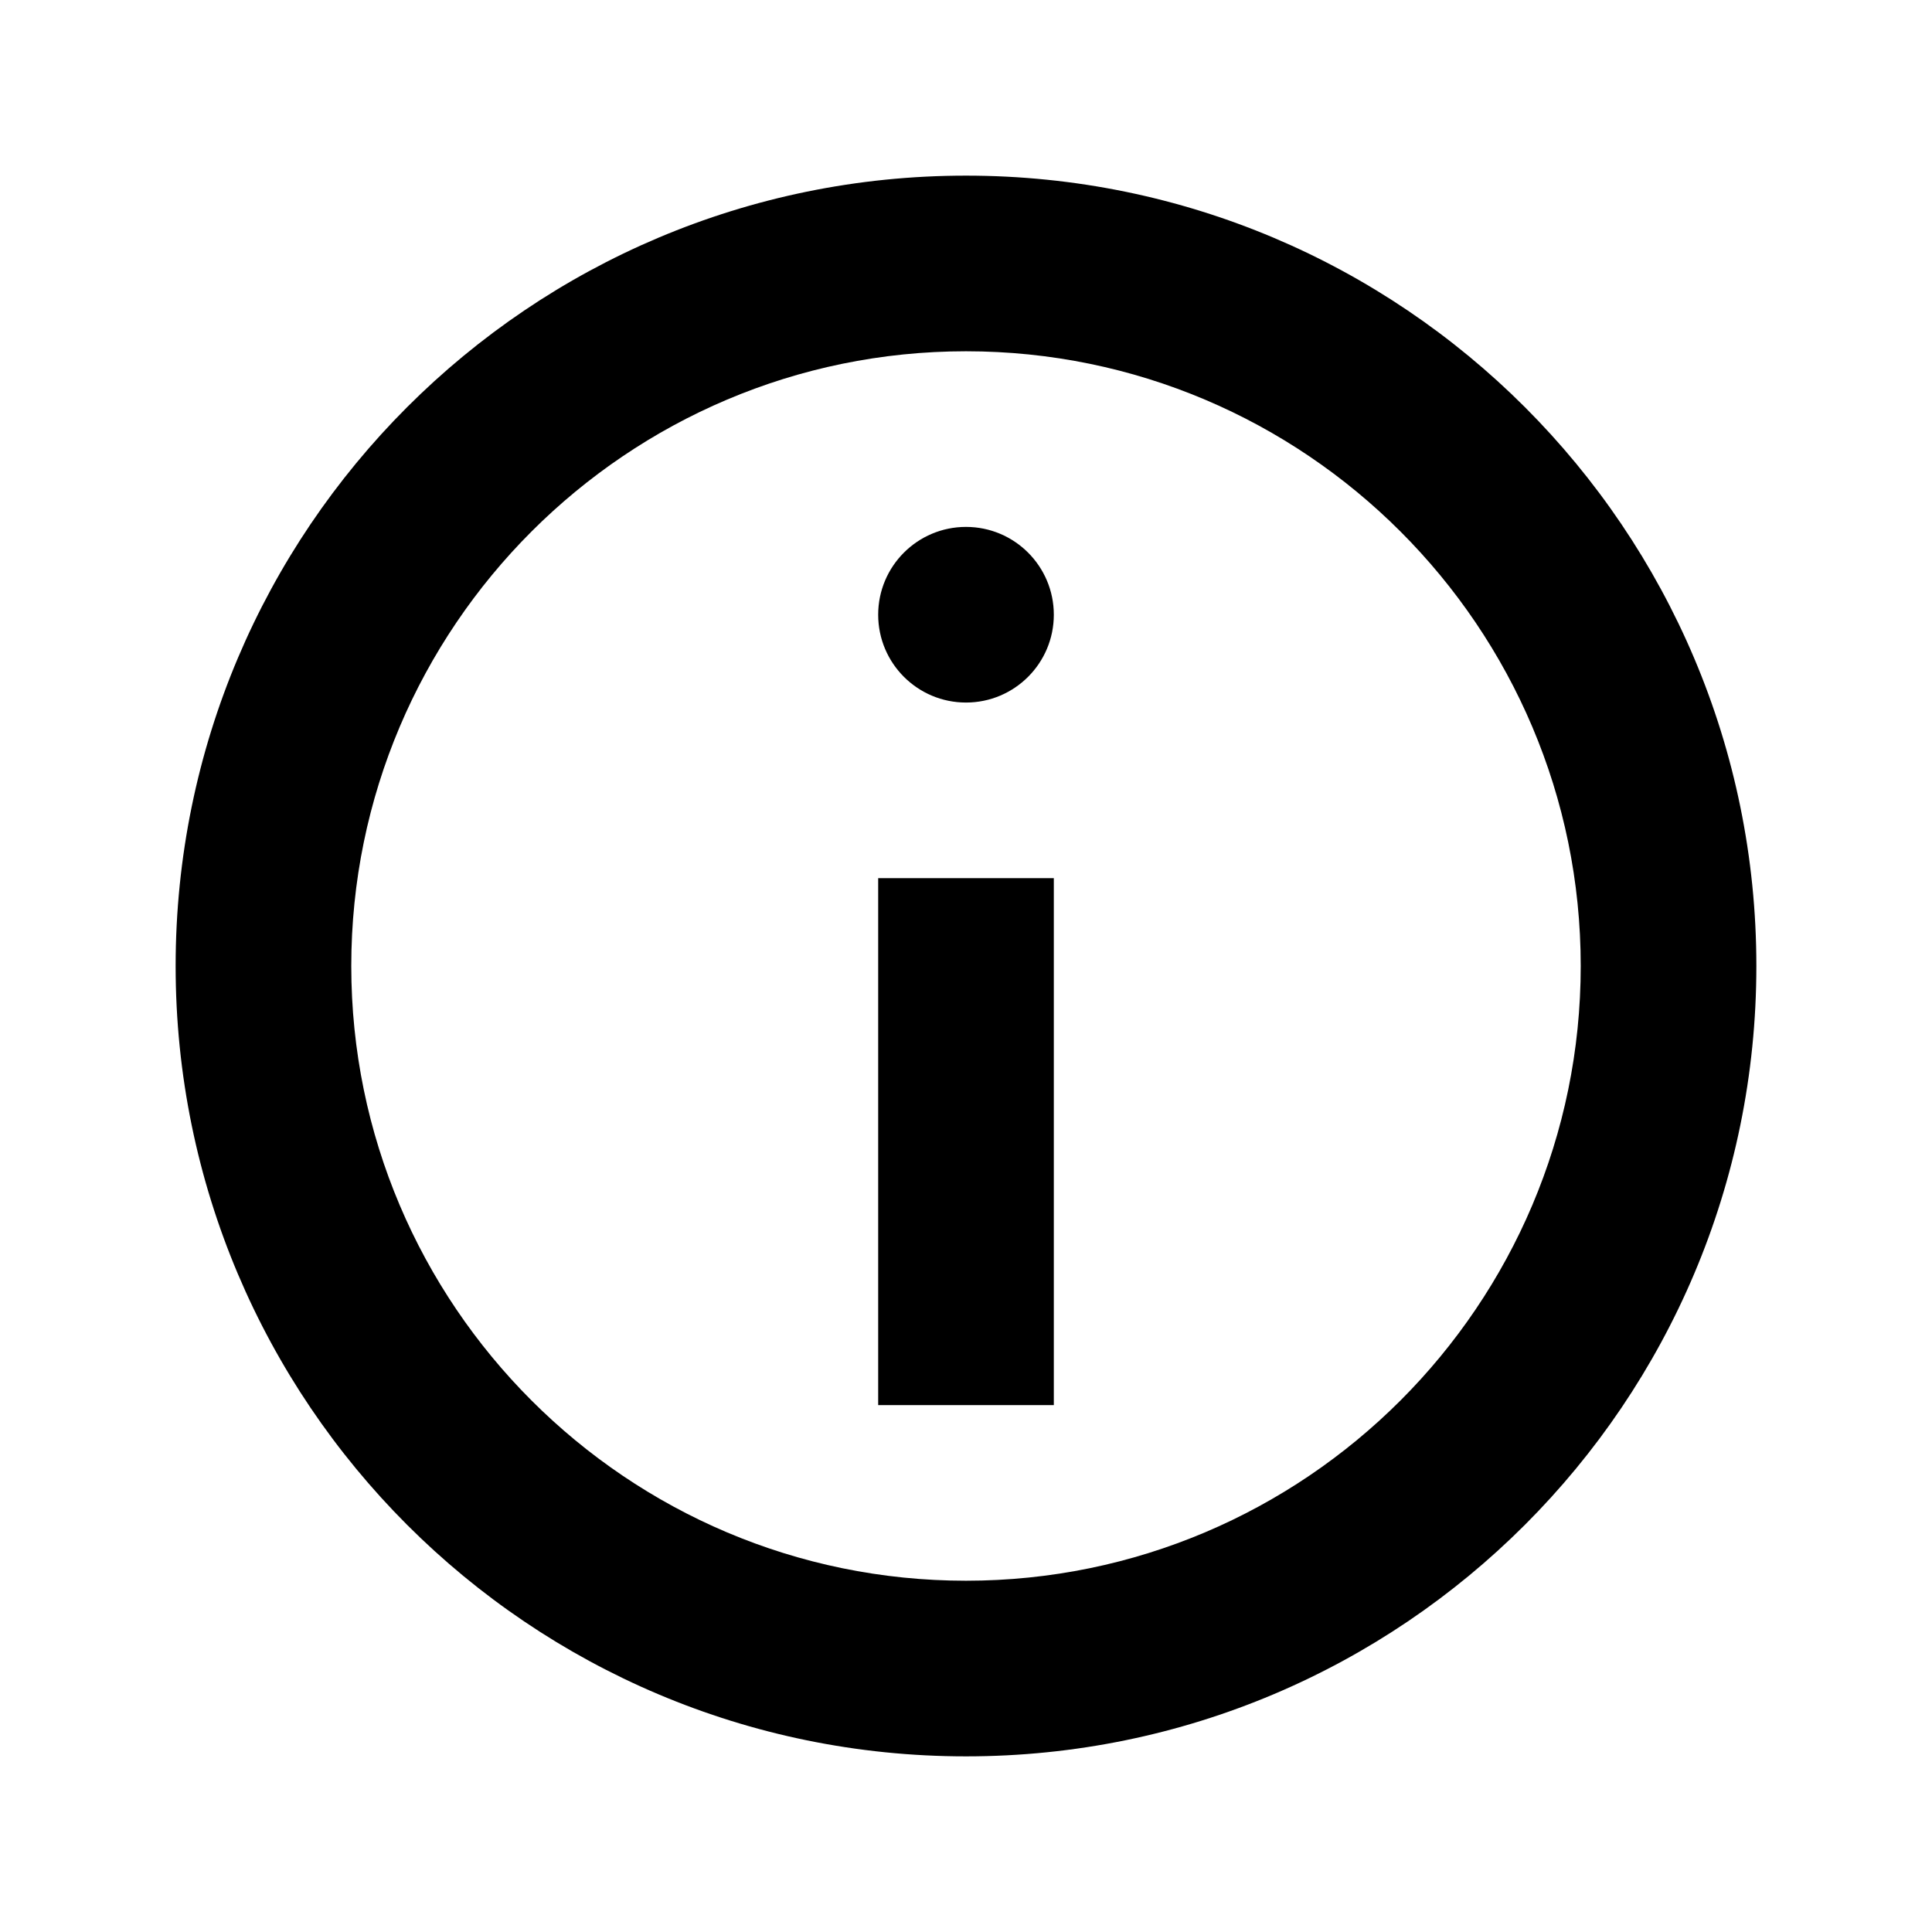
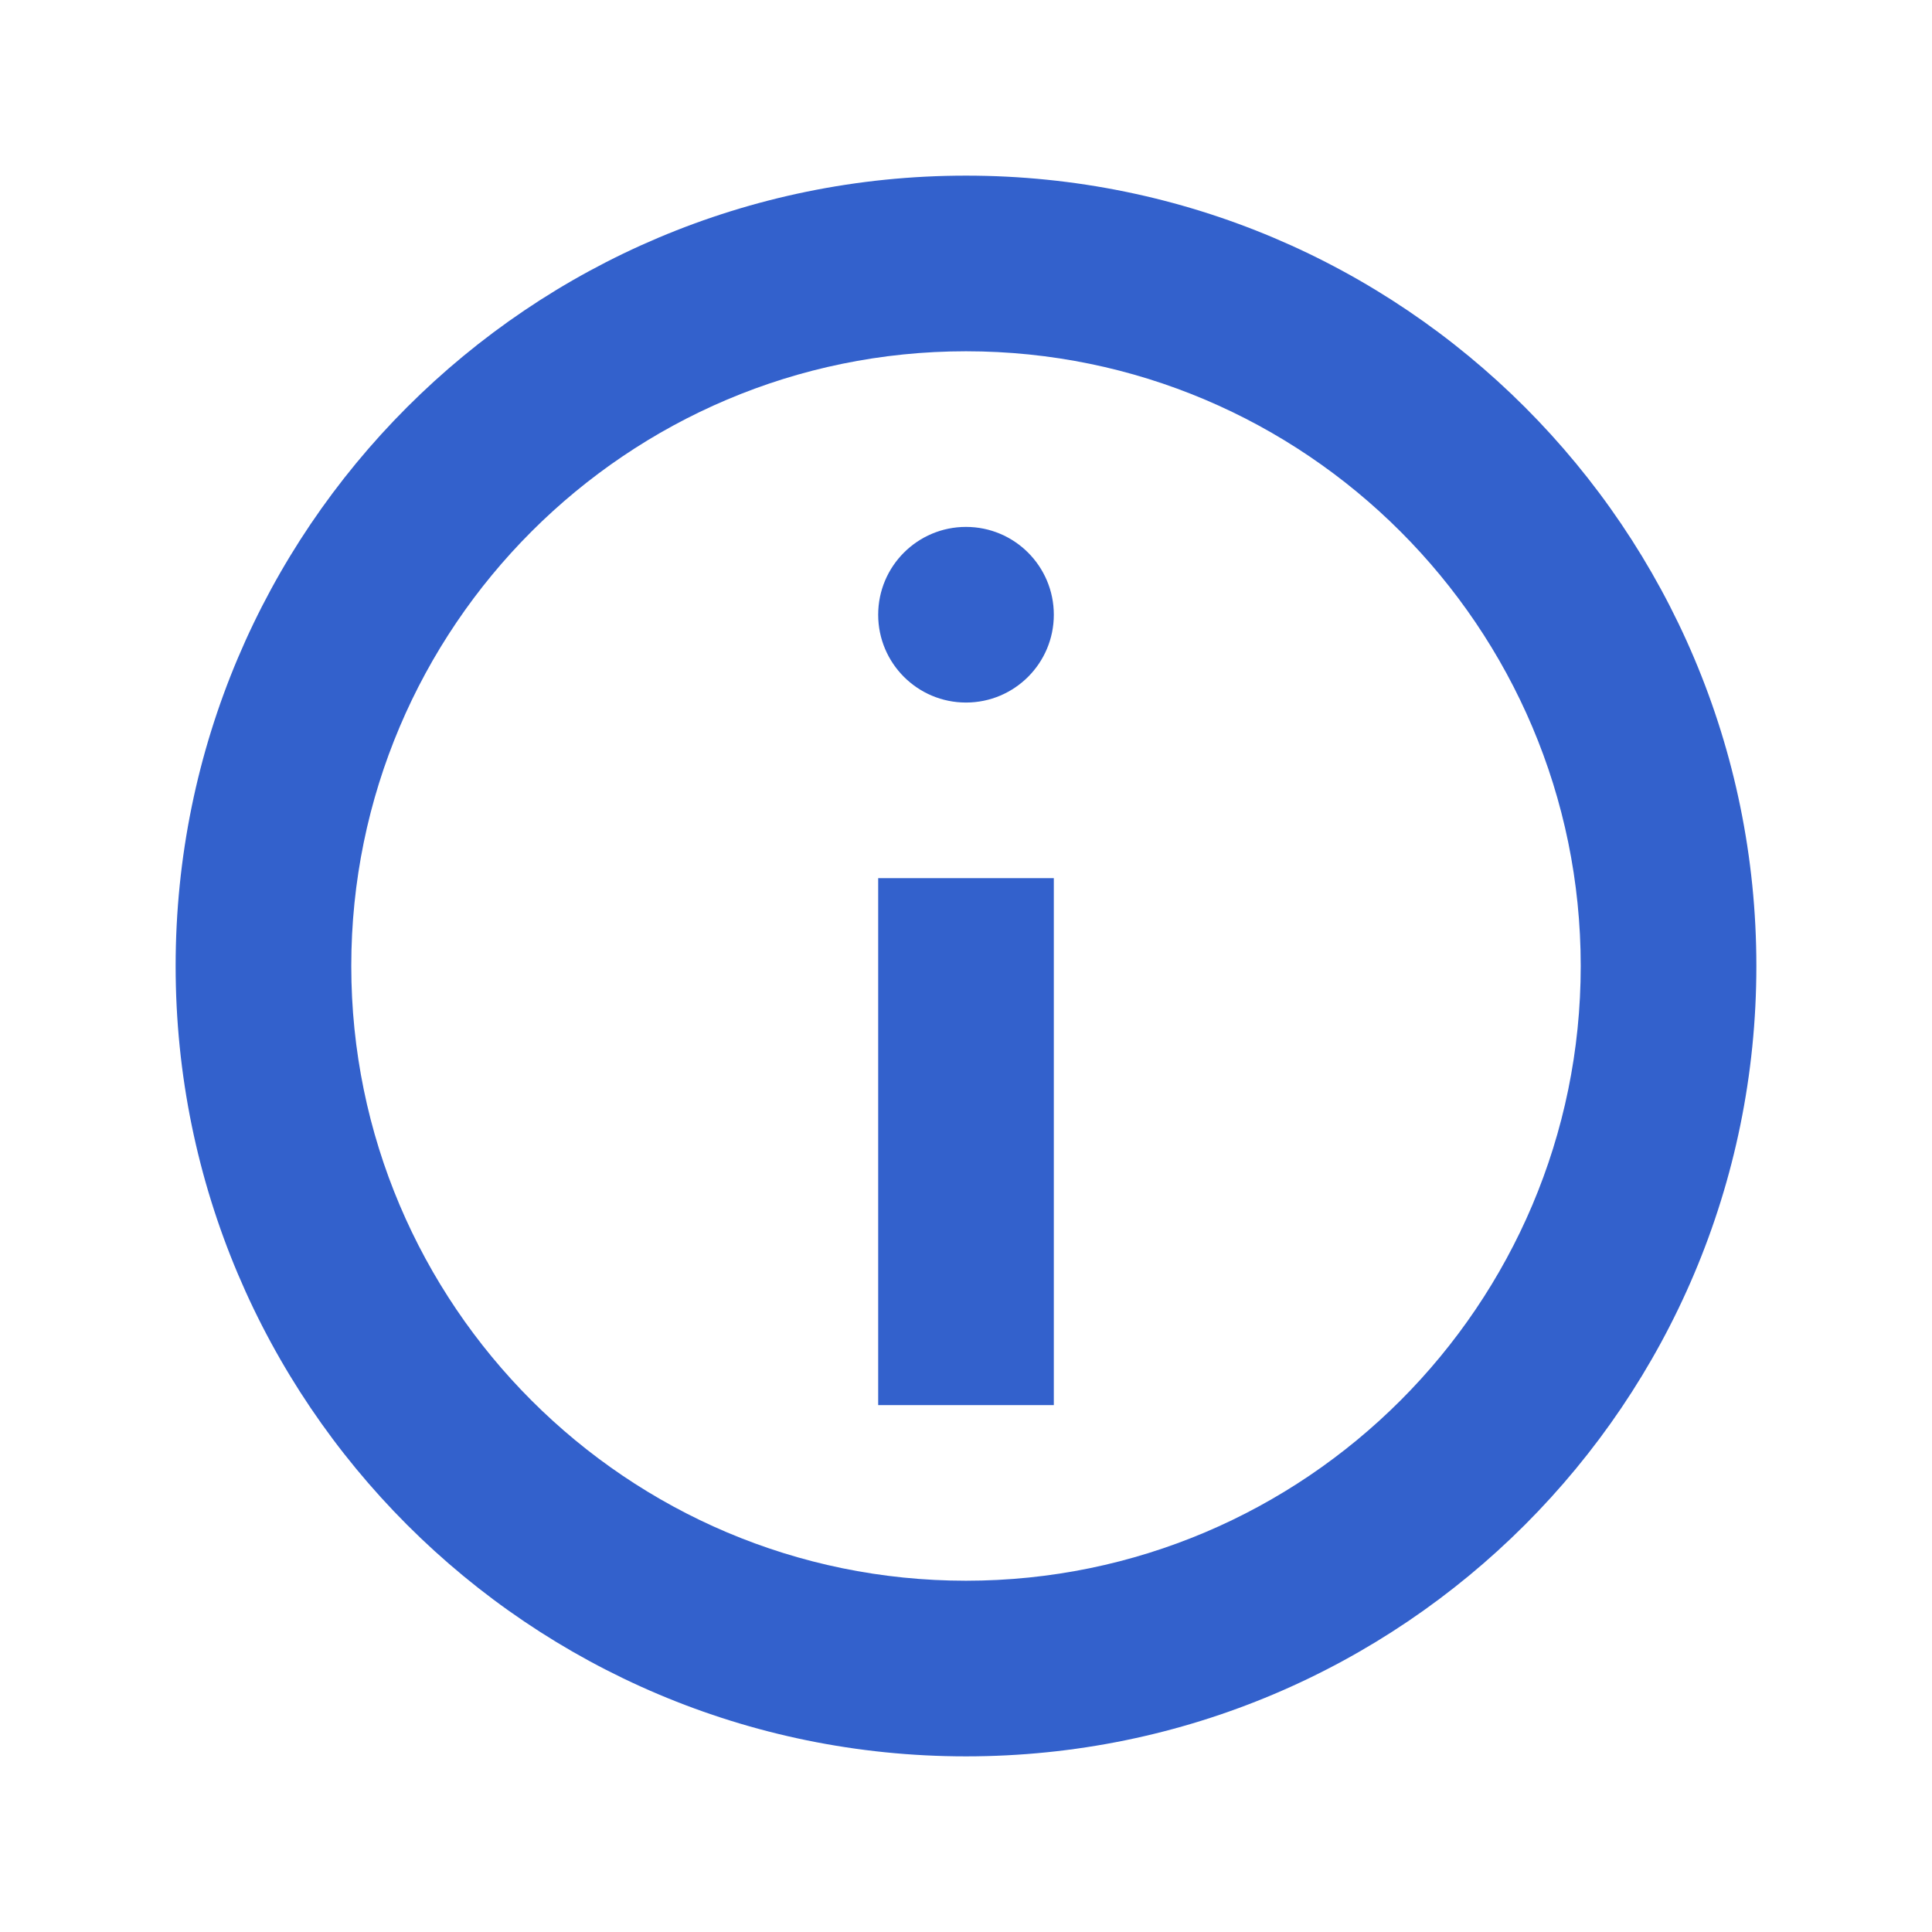
- <svg xmlns="http://www.w3.org/2000/svg" class="icon-info" width="22" height="22" viewBox="0 0 22 22">
+ <svg xmlns="http://www.w3.org/2000/svg" class="icon-info" fill="#3361cc" width="22" height="22" viewBox="0 0 22 22">
  <path d="M11 4c3.86 0 7 3.14 7 7s-3.14 7-7 7-7-3.14-7-7 3.14-7 7-7m0-2a9 9 0 1 0 0 18 9 9 0 0 0 0-18zm1 8h-2v6h2v-6zm-1-4a1 1 0 1 0 0 2 1 1 0 0 0 0-2z" />
</svg>
